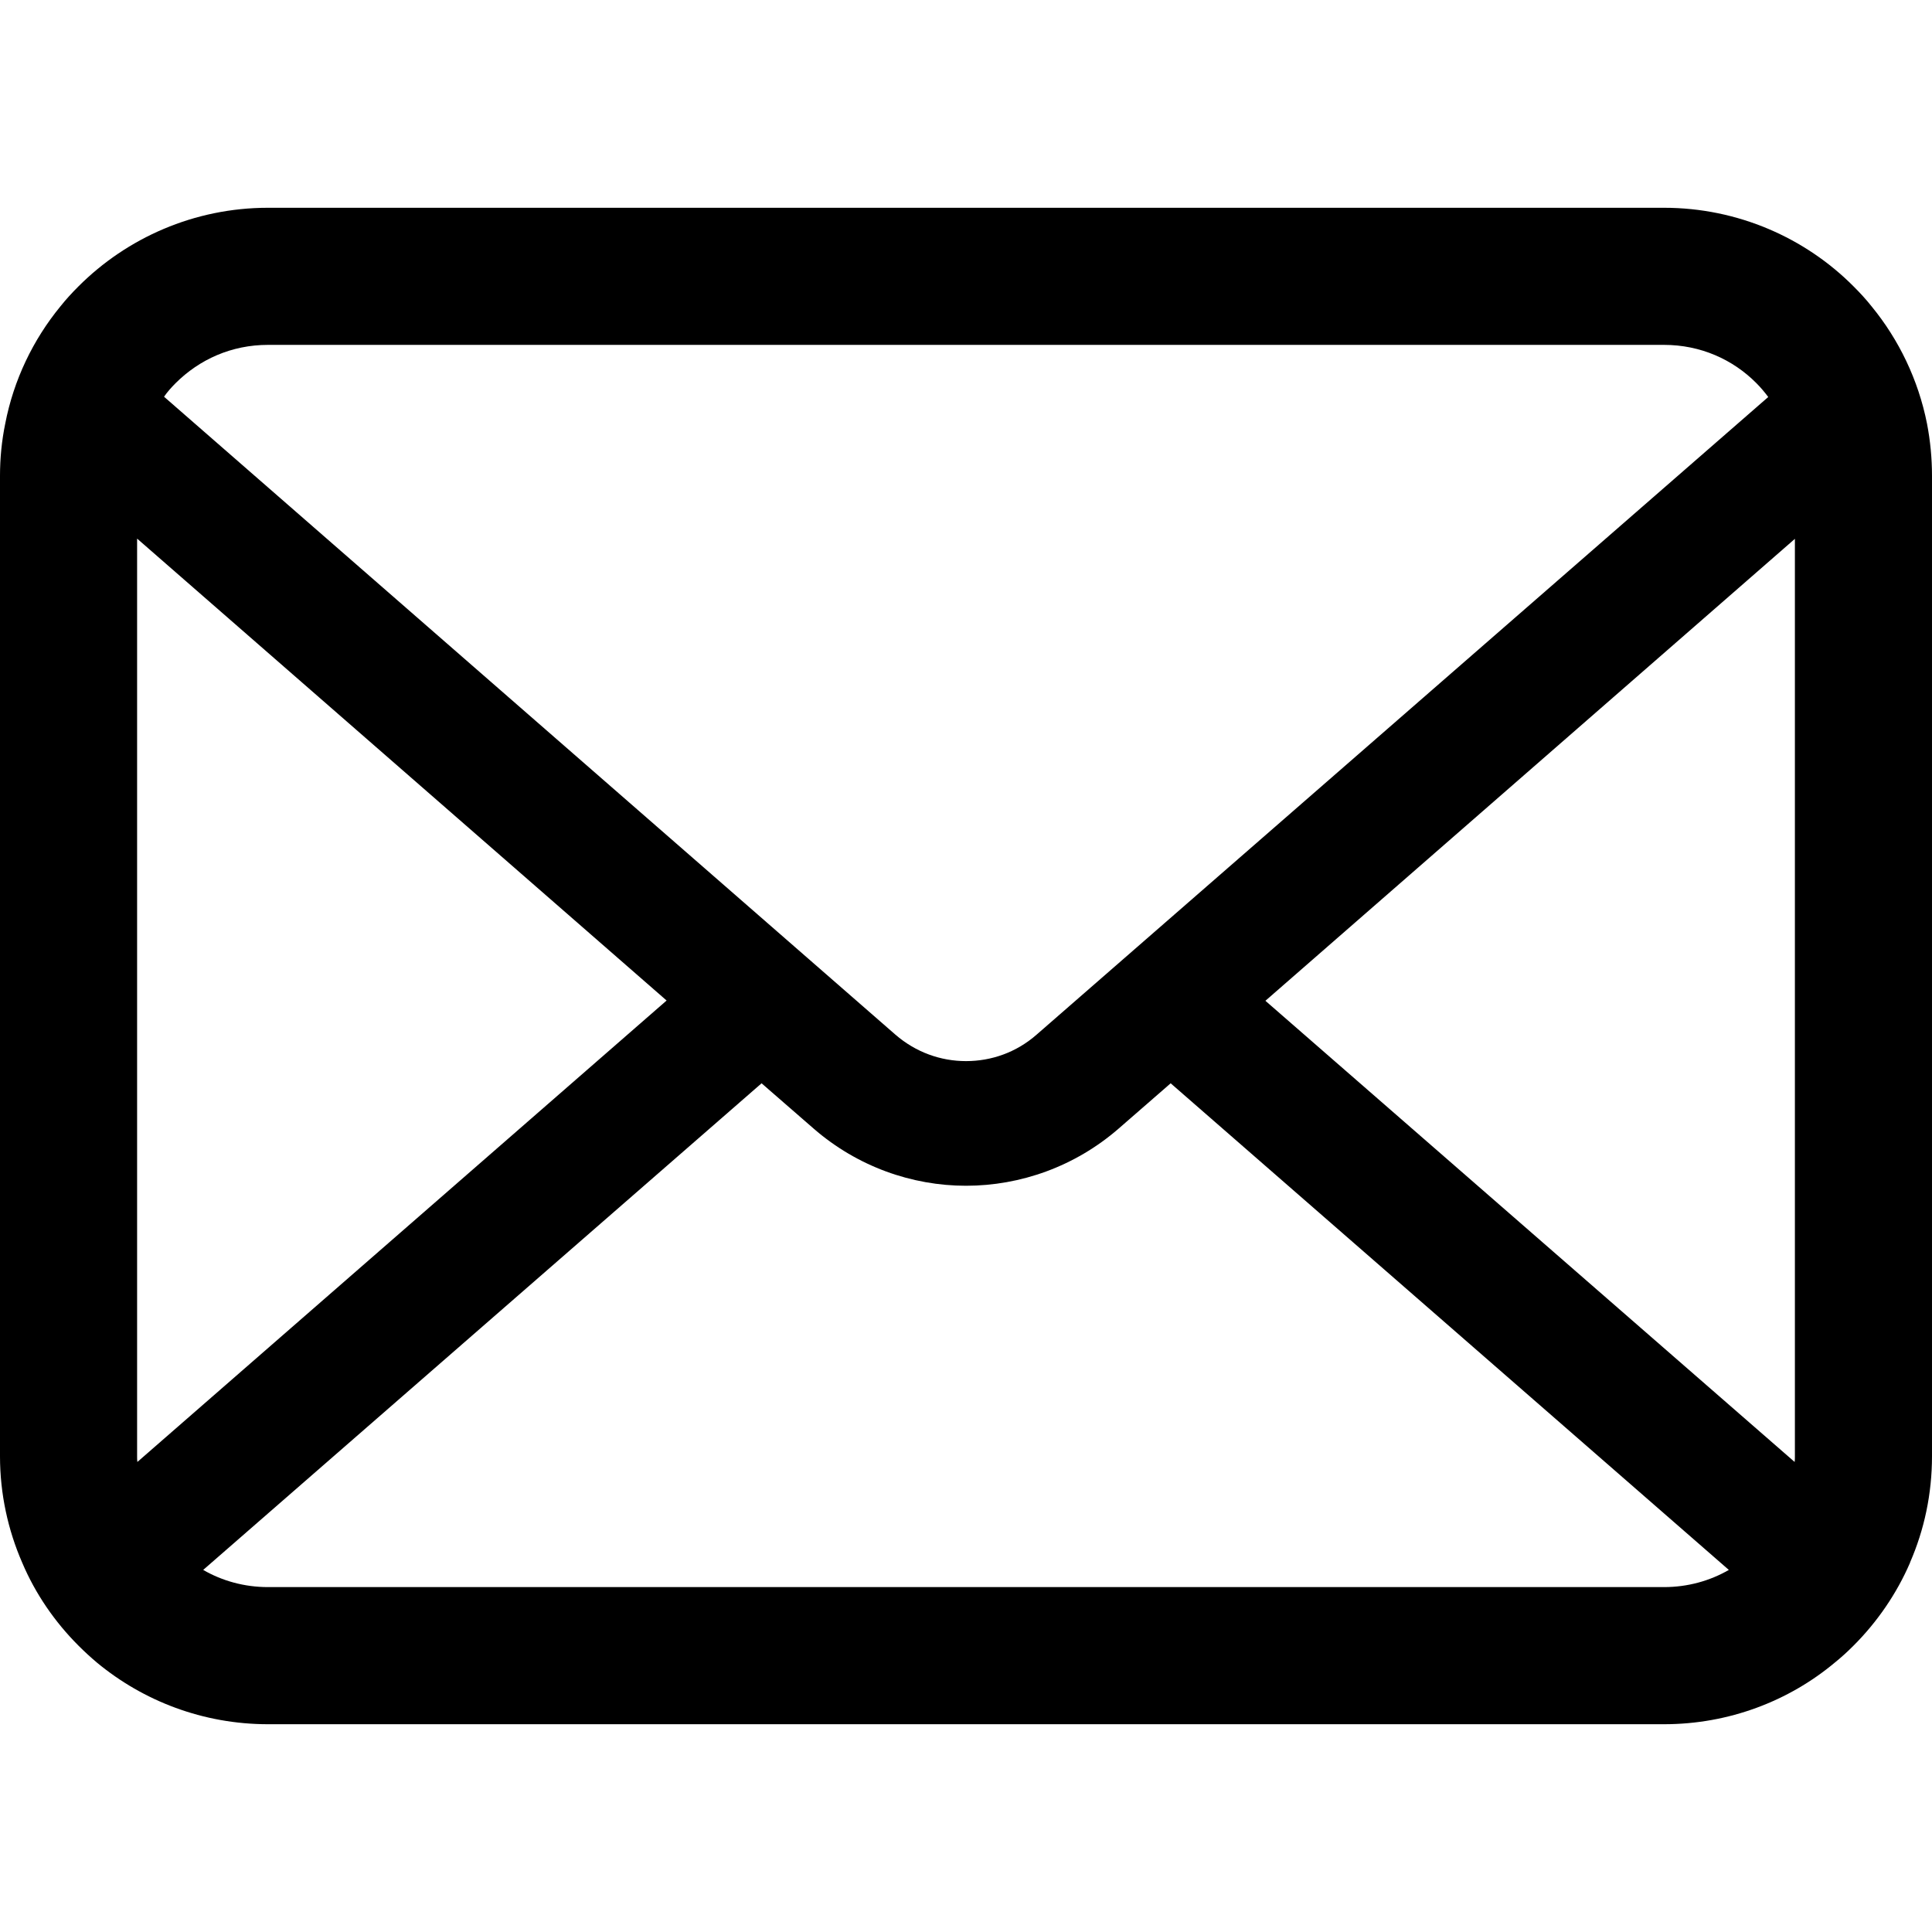
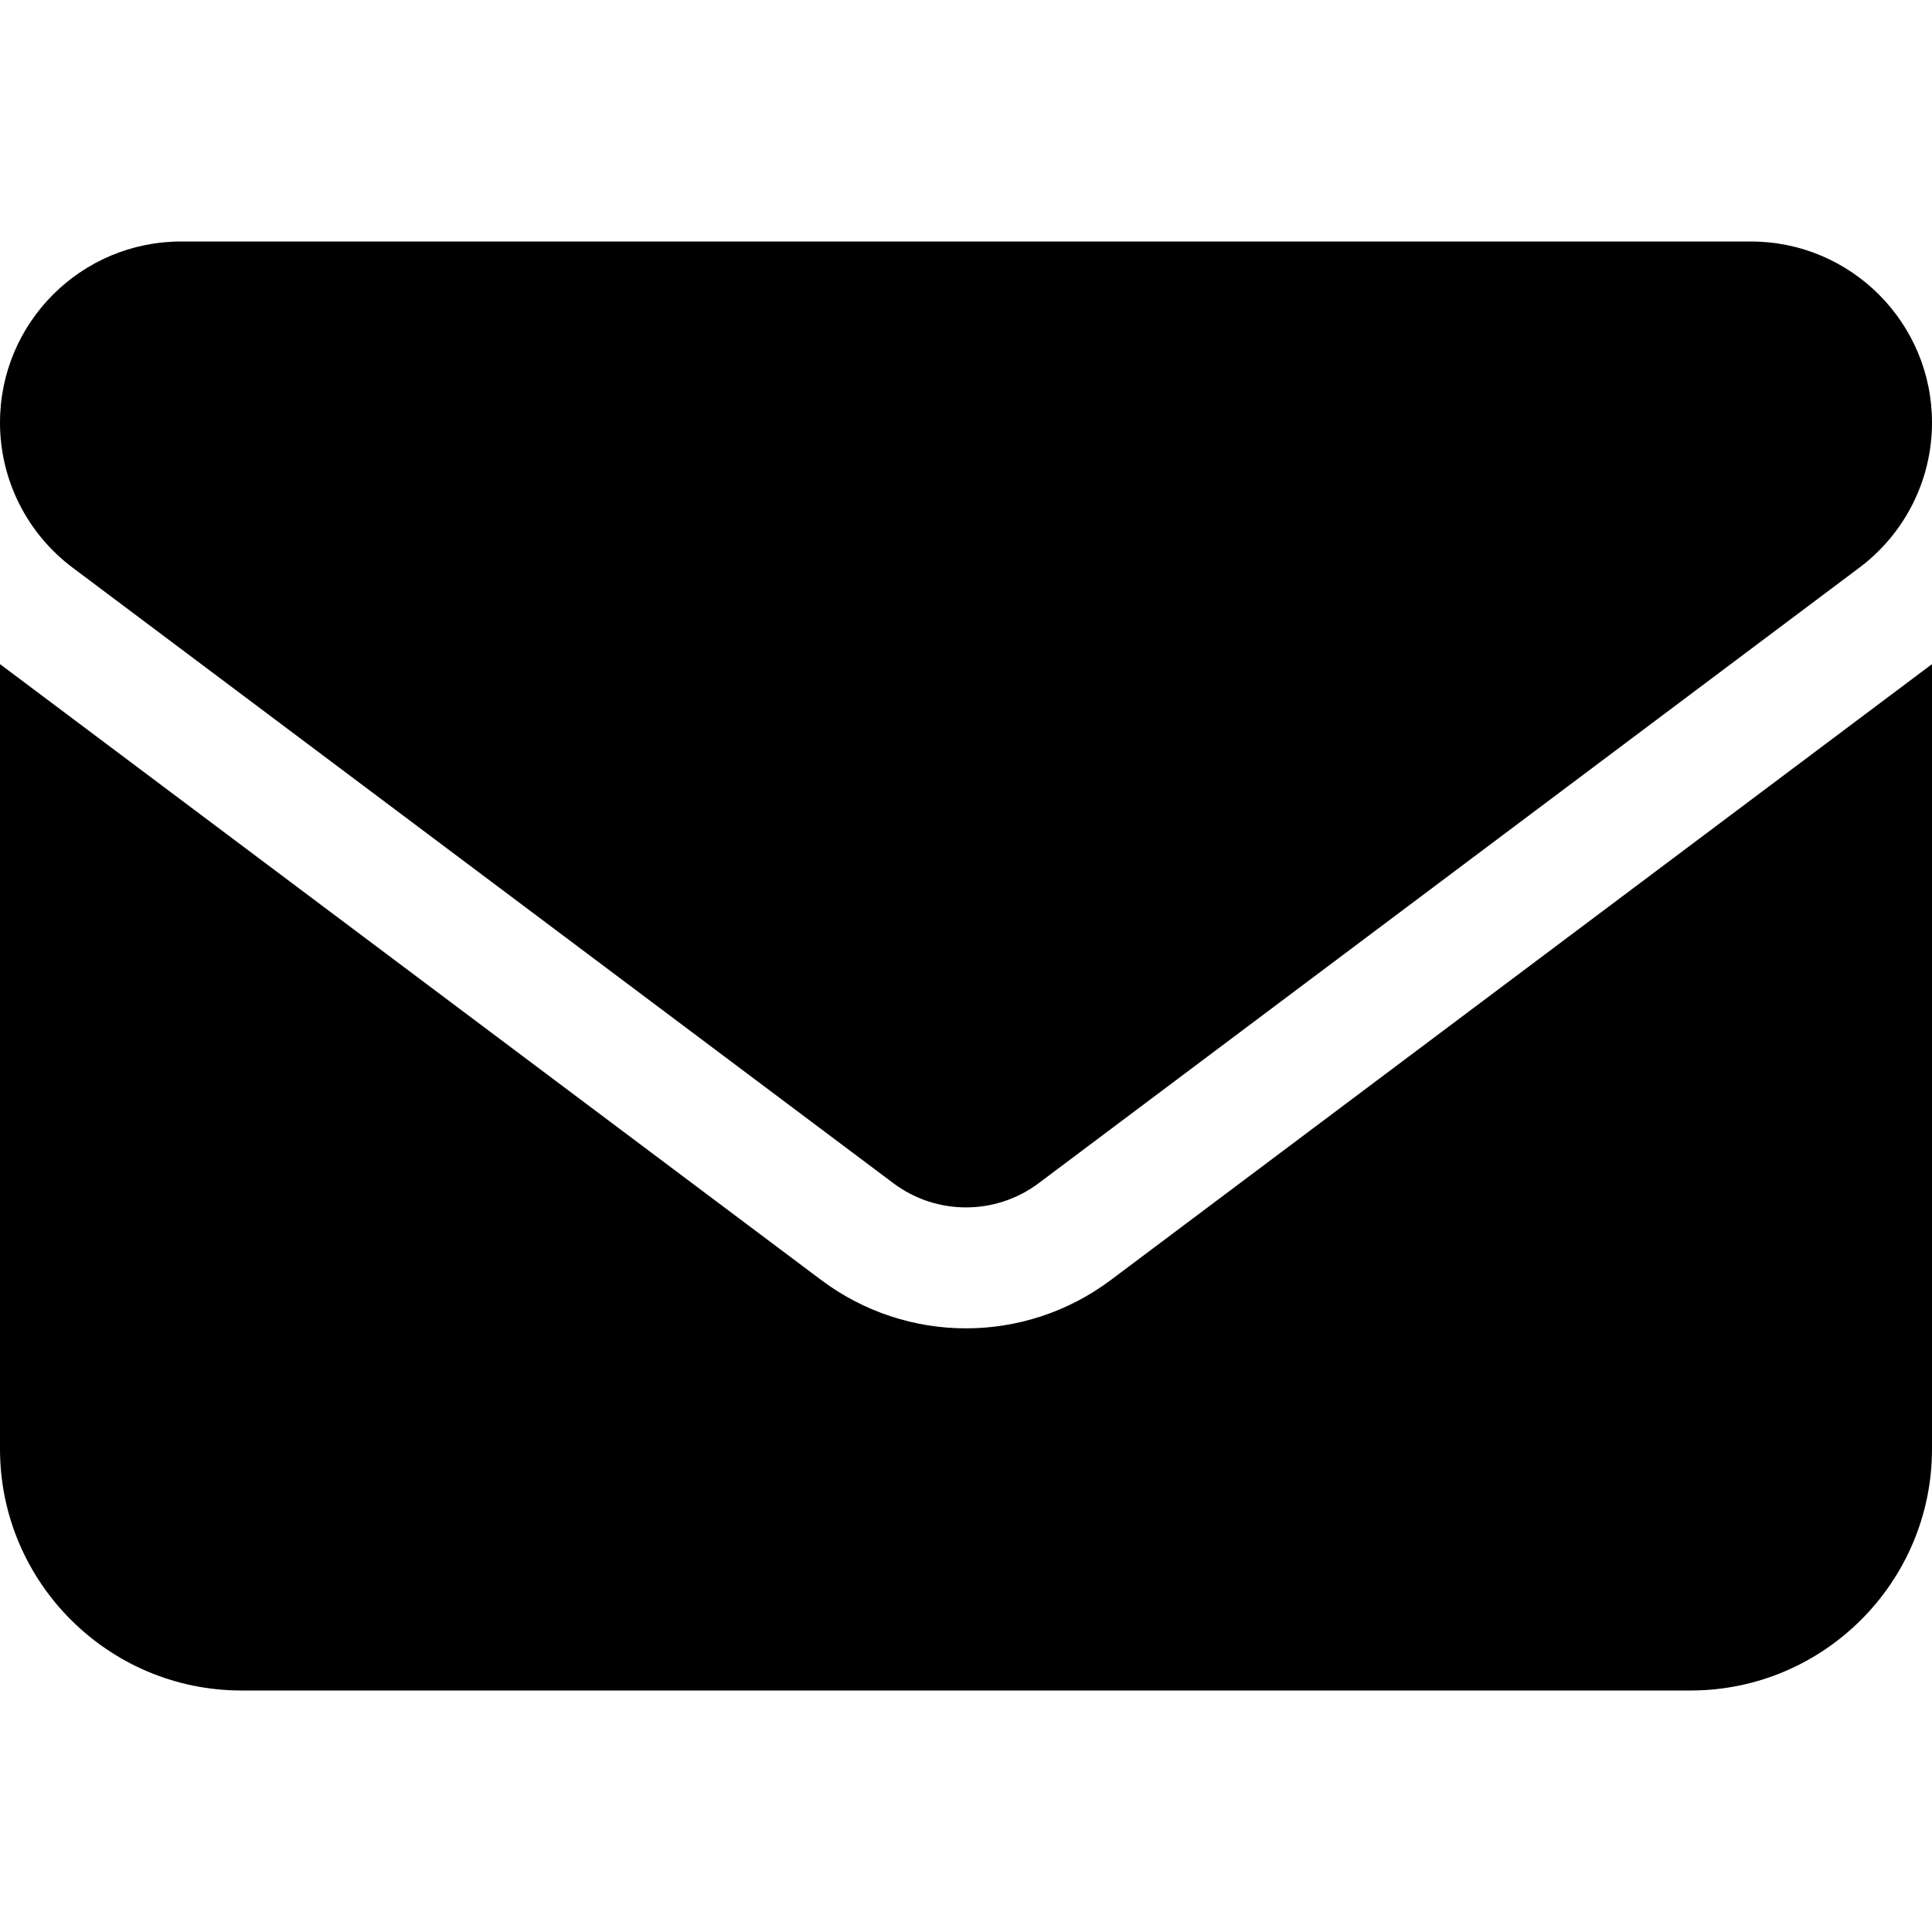
- <svg xmlns="http://www.w3.org/2000/svg" height="800px" width="800px" version="1.1" id="_x32_" viewBox="0 0 512 512" xml:space="preserve">
-   <style type="text/css">
- 	.st0{fill:#000000;}
- </style>
-   <g>
-     <path class="st0" d="M510.678,112.275c-2.308-11.626-7.463-22.265-14.662-31.054c-1.518-1.915-3.104-3.63-4.823-5.345   c-12.755-12.818-30.657-20.814-50.214-20.814H71.021c-19.557,0-37.395,7.996-50.21,20.814c-1.715,1.715-3.301,3.43-4.823,5.345   C8.785,90.009,3.63,100.649,1.386,112.275C0.464,116.762,0,121.399,0,126.087V385.92c0,9.968,2.114,19.55,5.884,28.203   c3.497,8.26,8.653,15.734,14.926,22.001c1.59,1.586,3.169,3.044,4.892,4.494c12.286,10.175,28.145,16.32,45.319,16.32h369.958   c17.18,0,33.108-6.145,45.323-16.384c1.718-1.386,3.305-2.844,4.891-4.43c6.27-6.267,11.425-13.741,14.994-22.001v-0.064   c3.769-8.653,5.812-18.171,5.812-28.138V126.087C512,121.399,511.543,116.762,510.678,112.275z M46.509,101.571   c6.345-6.338,14.866-10.175,24.512-10.175h369.958c9.646,0,18.242,3.837,24.512,10.175c1.122,1.129,2.179,2.387,3.112,3.637   L274.696,274.203c-5.348,4.687-11.954,7.002-18.696,7.002c-6.674,0-13.276-2.315-18.695-7.002L43.472,105.136   C44.33,103.886,45.387,102.7,46.509,101.571z M36.334,385.92V142.735L176.658,265.15L36.405,387.435   C36.334,386.971,36.334,386.449,36.334,385.92z M440.979,420.597H71.021c-6.281,0-12.158-1.651-17.174-4.552l147.978-128.959   l13.815,12.018c11.561,10.046,26.028,15.134,40.36,15.134c14.406,0,28.872-5.088,40.432-15.134l13.808-12.018l147.92,128.959   C453.137,418.946,447.26,420.597,440.979,420.597z M475.666,385.92c0,0.529,0,1.051-0.068,1.515L335.346,265.221L475.666,142.8   V385.92z" />
-   </g>
+ <svg xmlns="http://www.w3.org/2000/svg" viewBox="0 0 512 512">
+   <path d="M48 64C21.5 64 0 85.5 0 112c0 15.1 7.1 29.3 19.2 38.4L236.8 313.6c11.4 8.5 27 8.5 38.4 0L492.8 150.4c12.1-9.1 19.2-23.3 19.2-38.4c0-26.5-21.5-48-48-48H48zM0 176V384c0 35.3 28.7 64 64 64H448c35.3 0 64-28.7 64-64V176L294.4 339.2c-22.8 17.1-54 17.1-76.8 0L0 176z" />
</svg>
